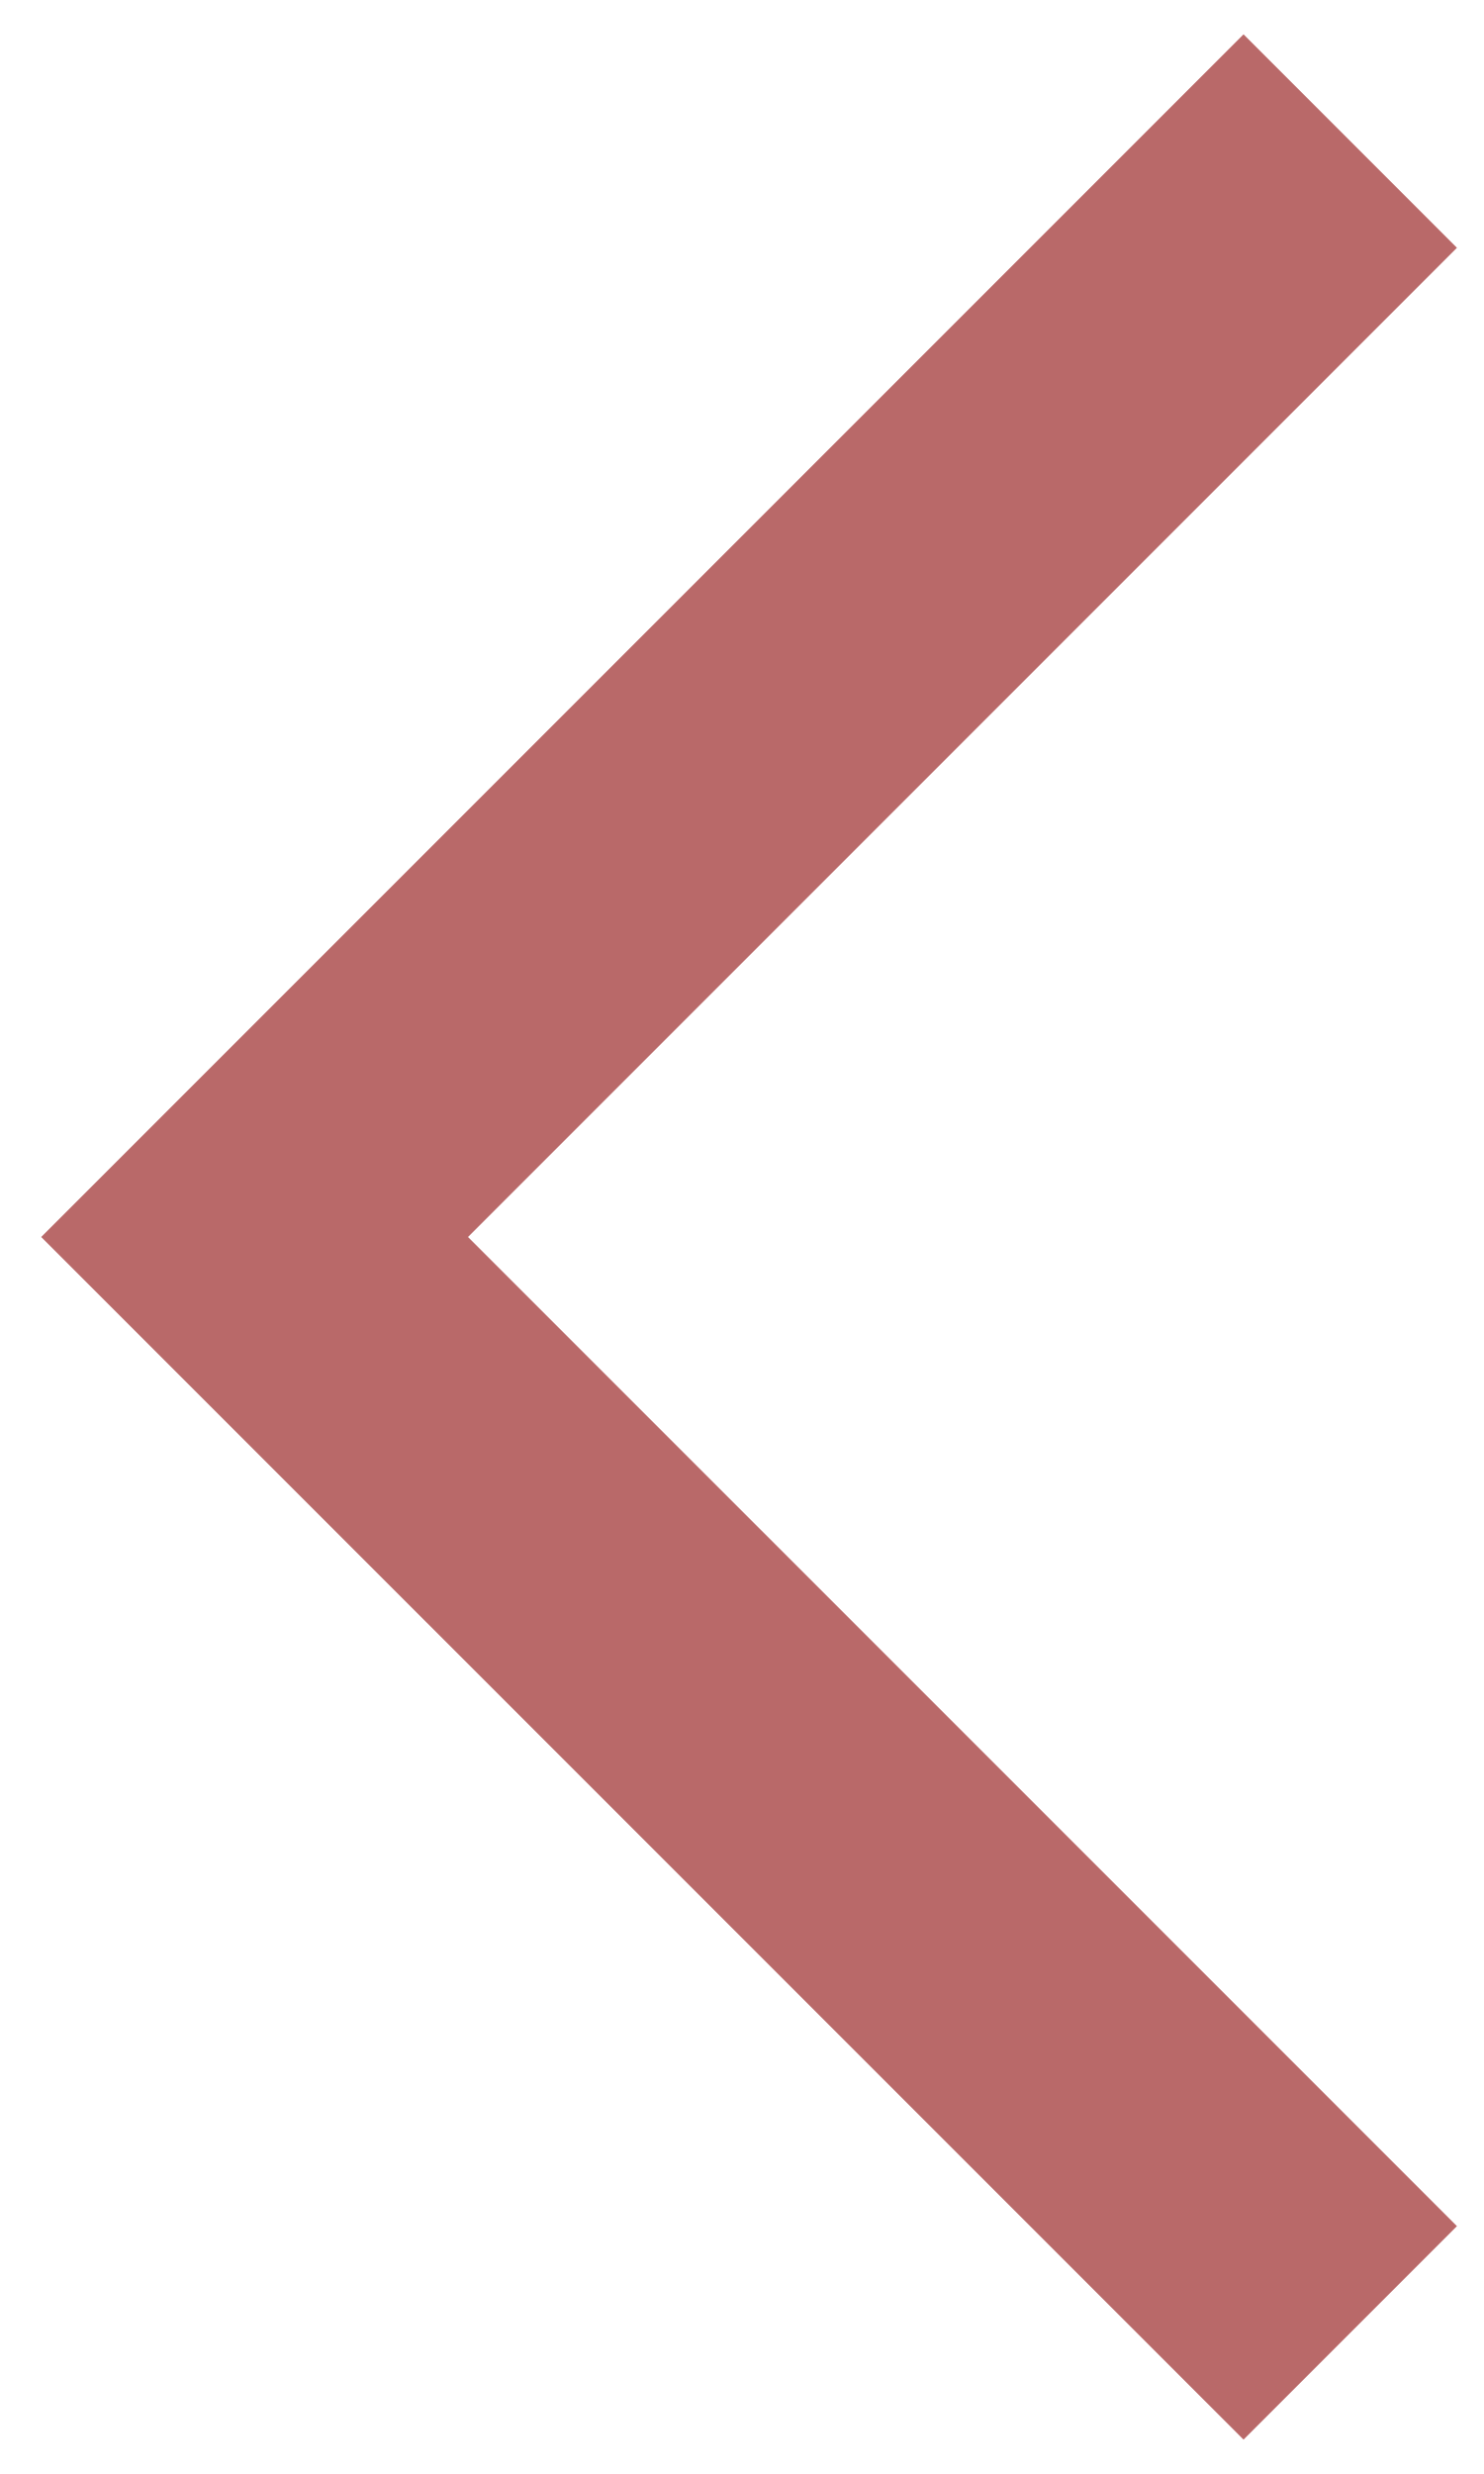
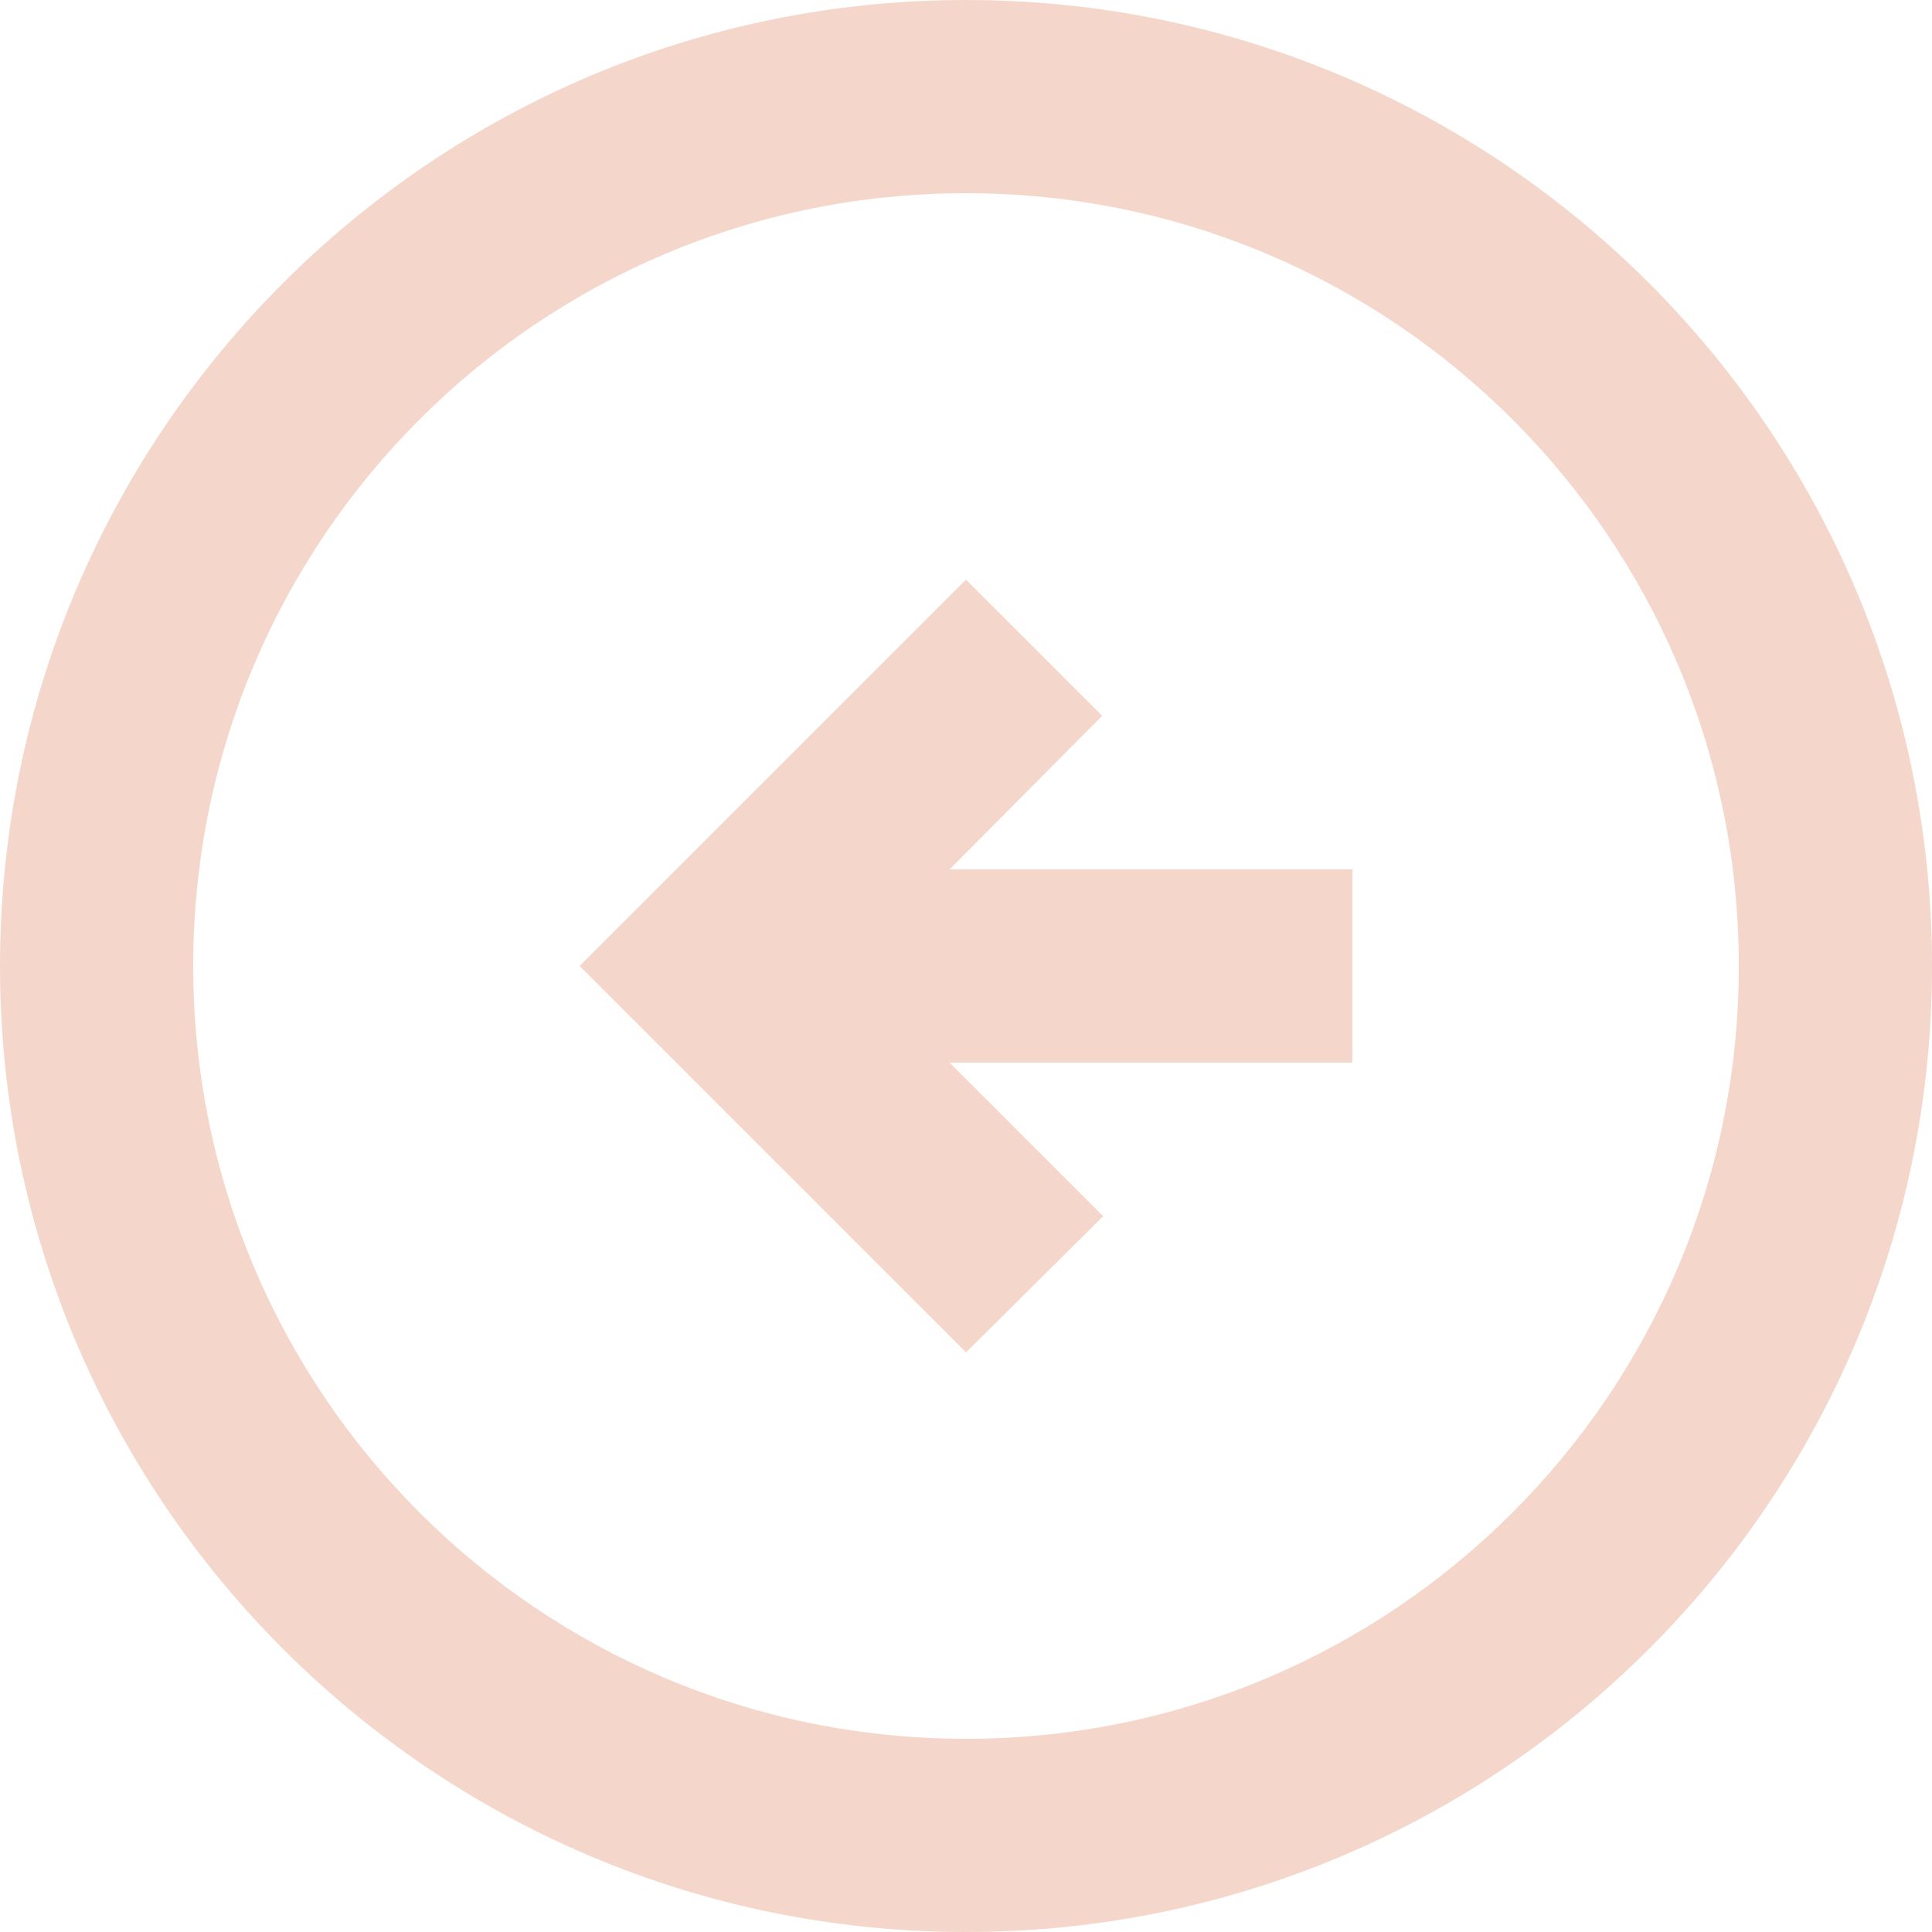
- <svg xmlns="http://www.w3.org/2000/svg" width="30" height="50" viewBox="0 0 30 50" fill="none">
-   <path d="M25.139 49.305L0.833 25L25.139 0.694L29.453 5.008L9.461 25L29.453 44.991L25.139 49.305Z" fill="#B96969" />
+ <svg xmlns="http://www.w3.org/2000/svg" width="56" height="56" viewBox="0 0 56 56" fill="none">
+   <path d="M0 28C0 43.456 12.544 56 28 56C43.456 56 56 43.456 56 28C56 12.544 43.456 0 28 0C12.544 0 0 12.544 0 28ZM50.4 28C50.4 40.376 40.376 50.4 28 50.4C15.624 50.4 5.6 40.376 5.6 28C5.6 15.624 15.624 5.6 28 5.6C40.376 5.6 50.4 15.624 50.4 28ZM16.8 28L28 16.8L31.948 20.748L27.524 25.2H39.2V30.8H27.524L31.976 35.252L28 39.2L16.8 28Z" fill="#F4D7CA" />
</svg>
